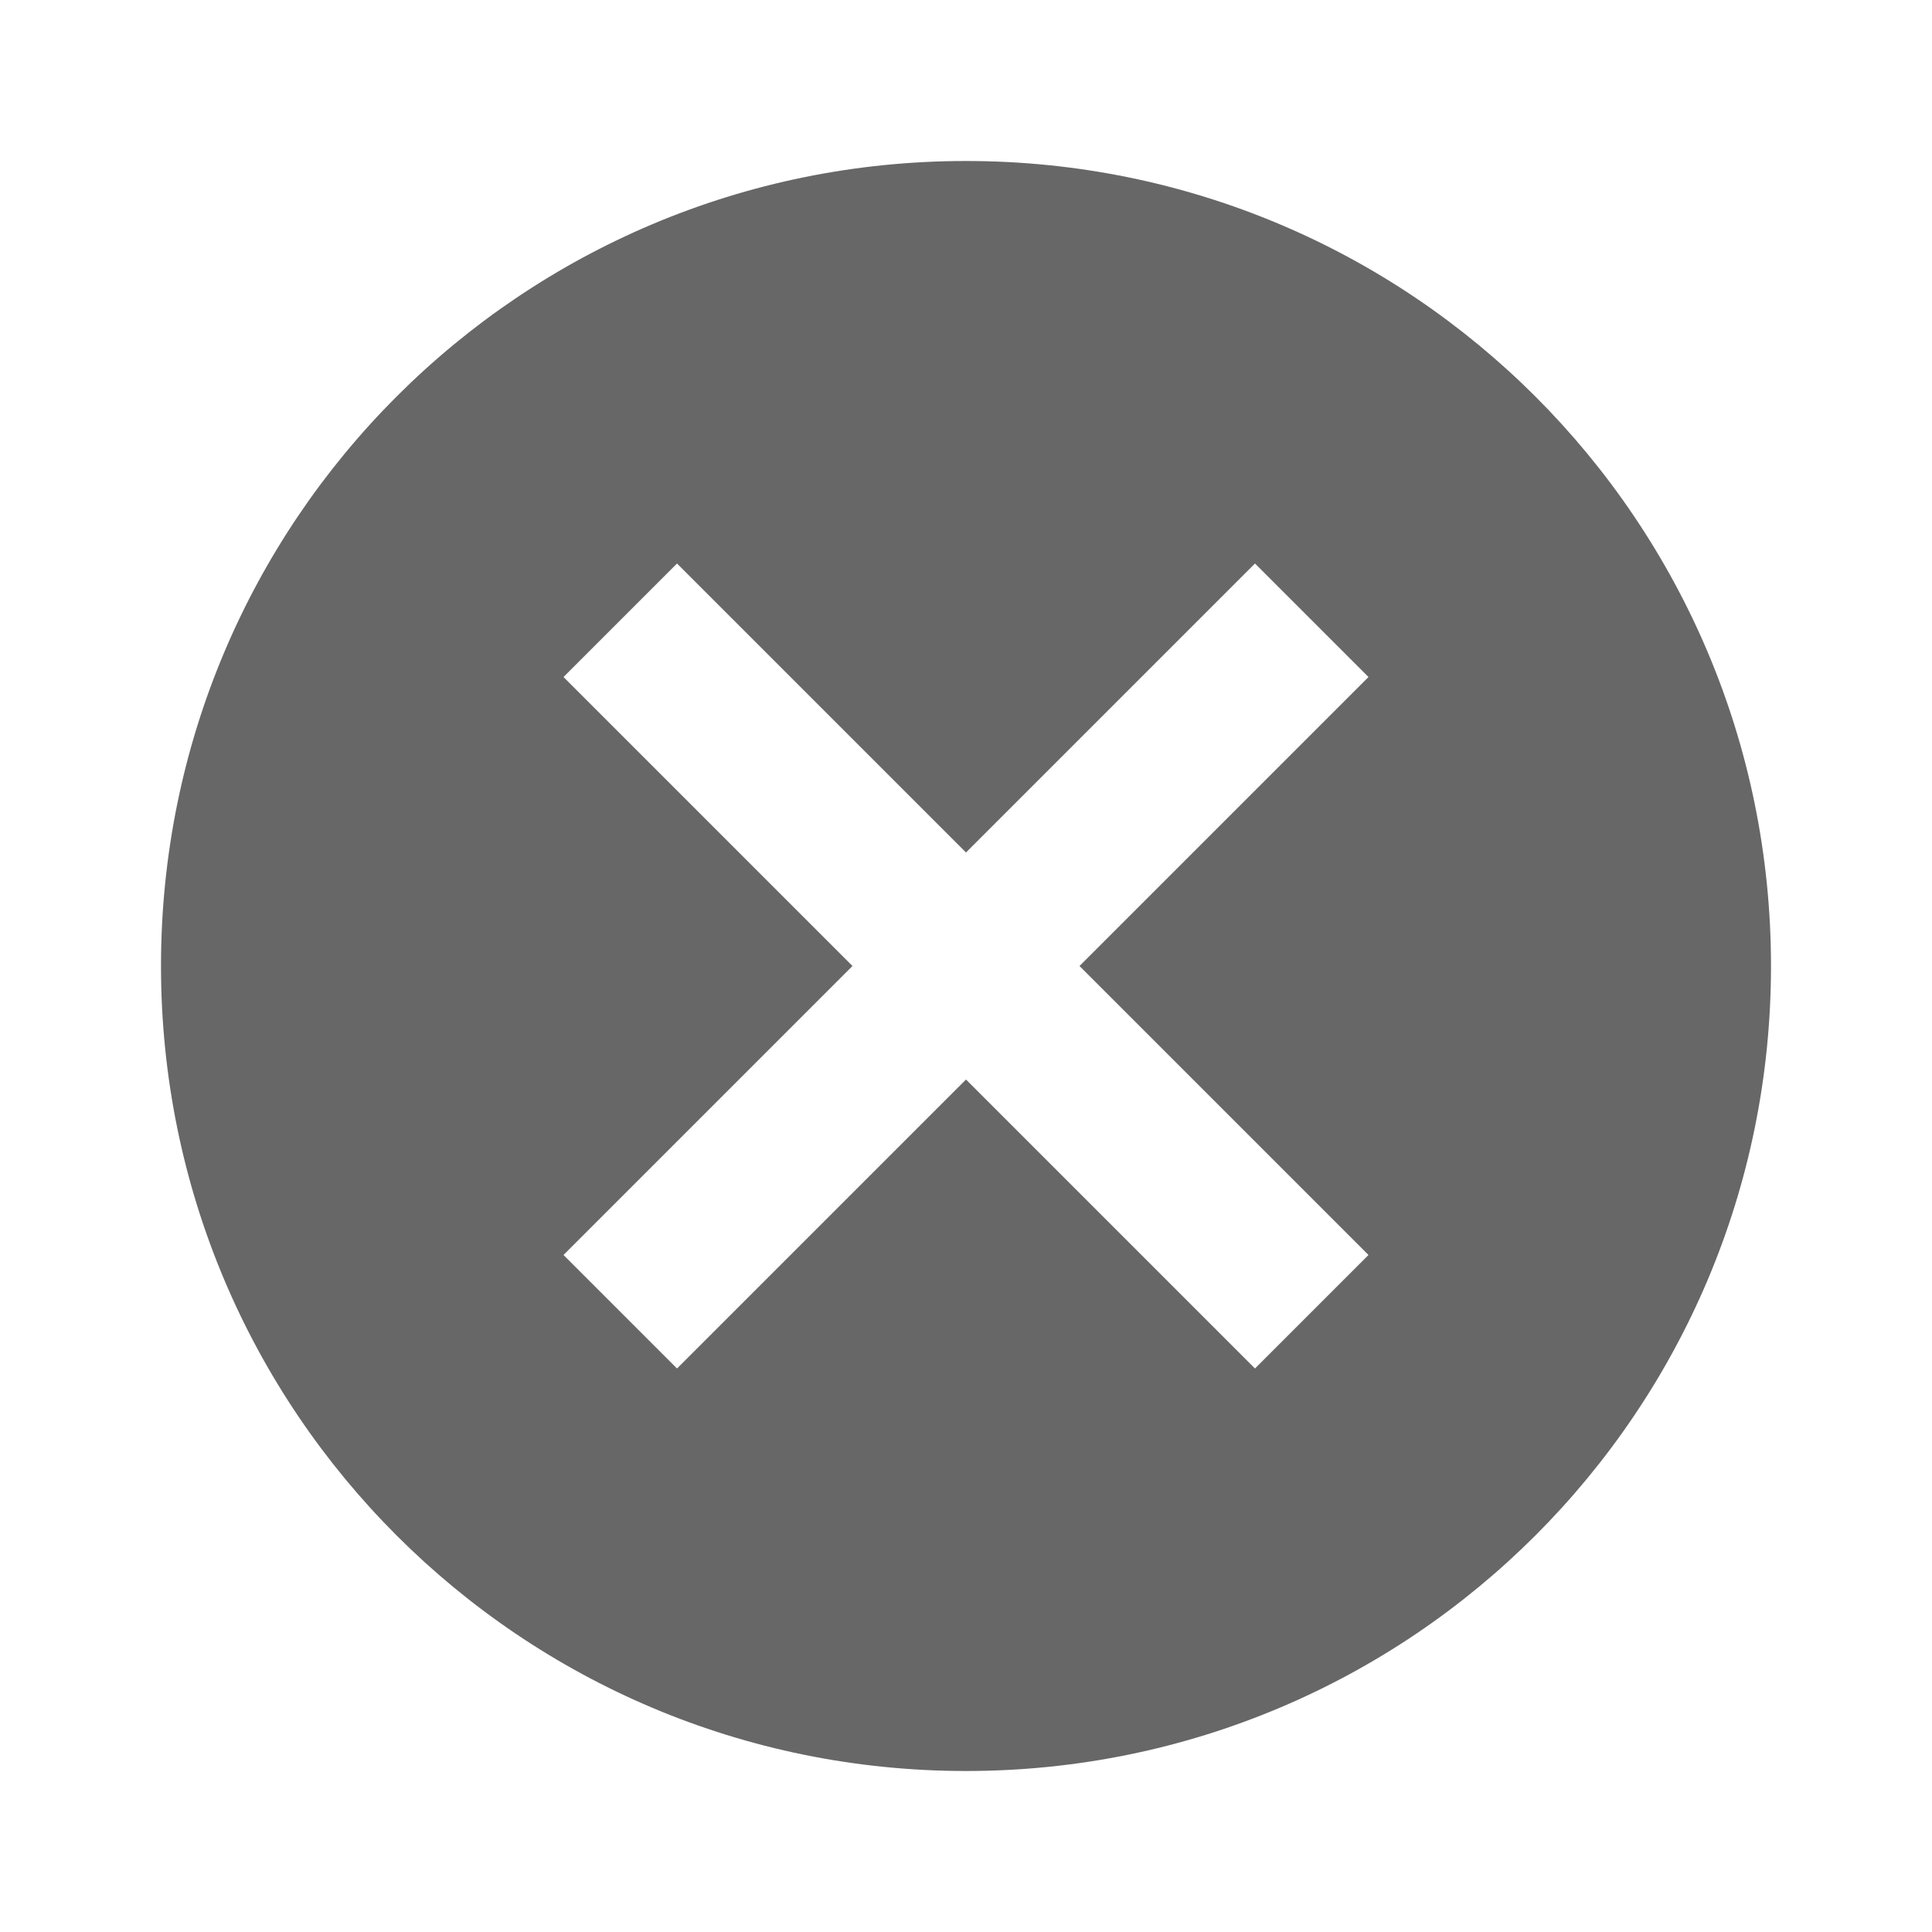
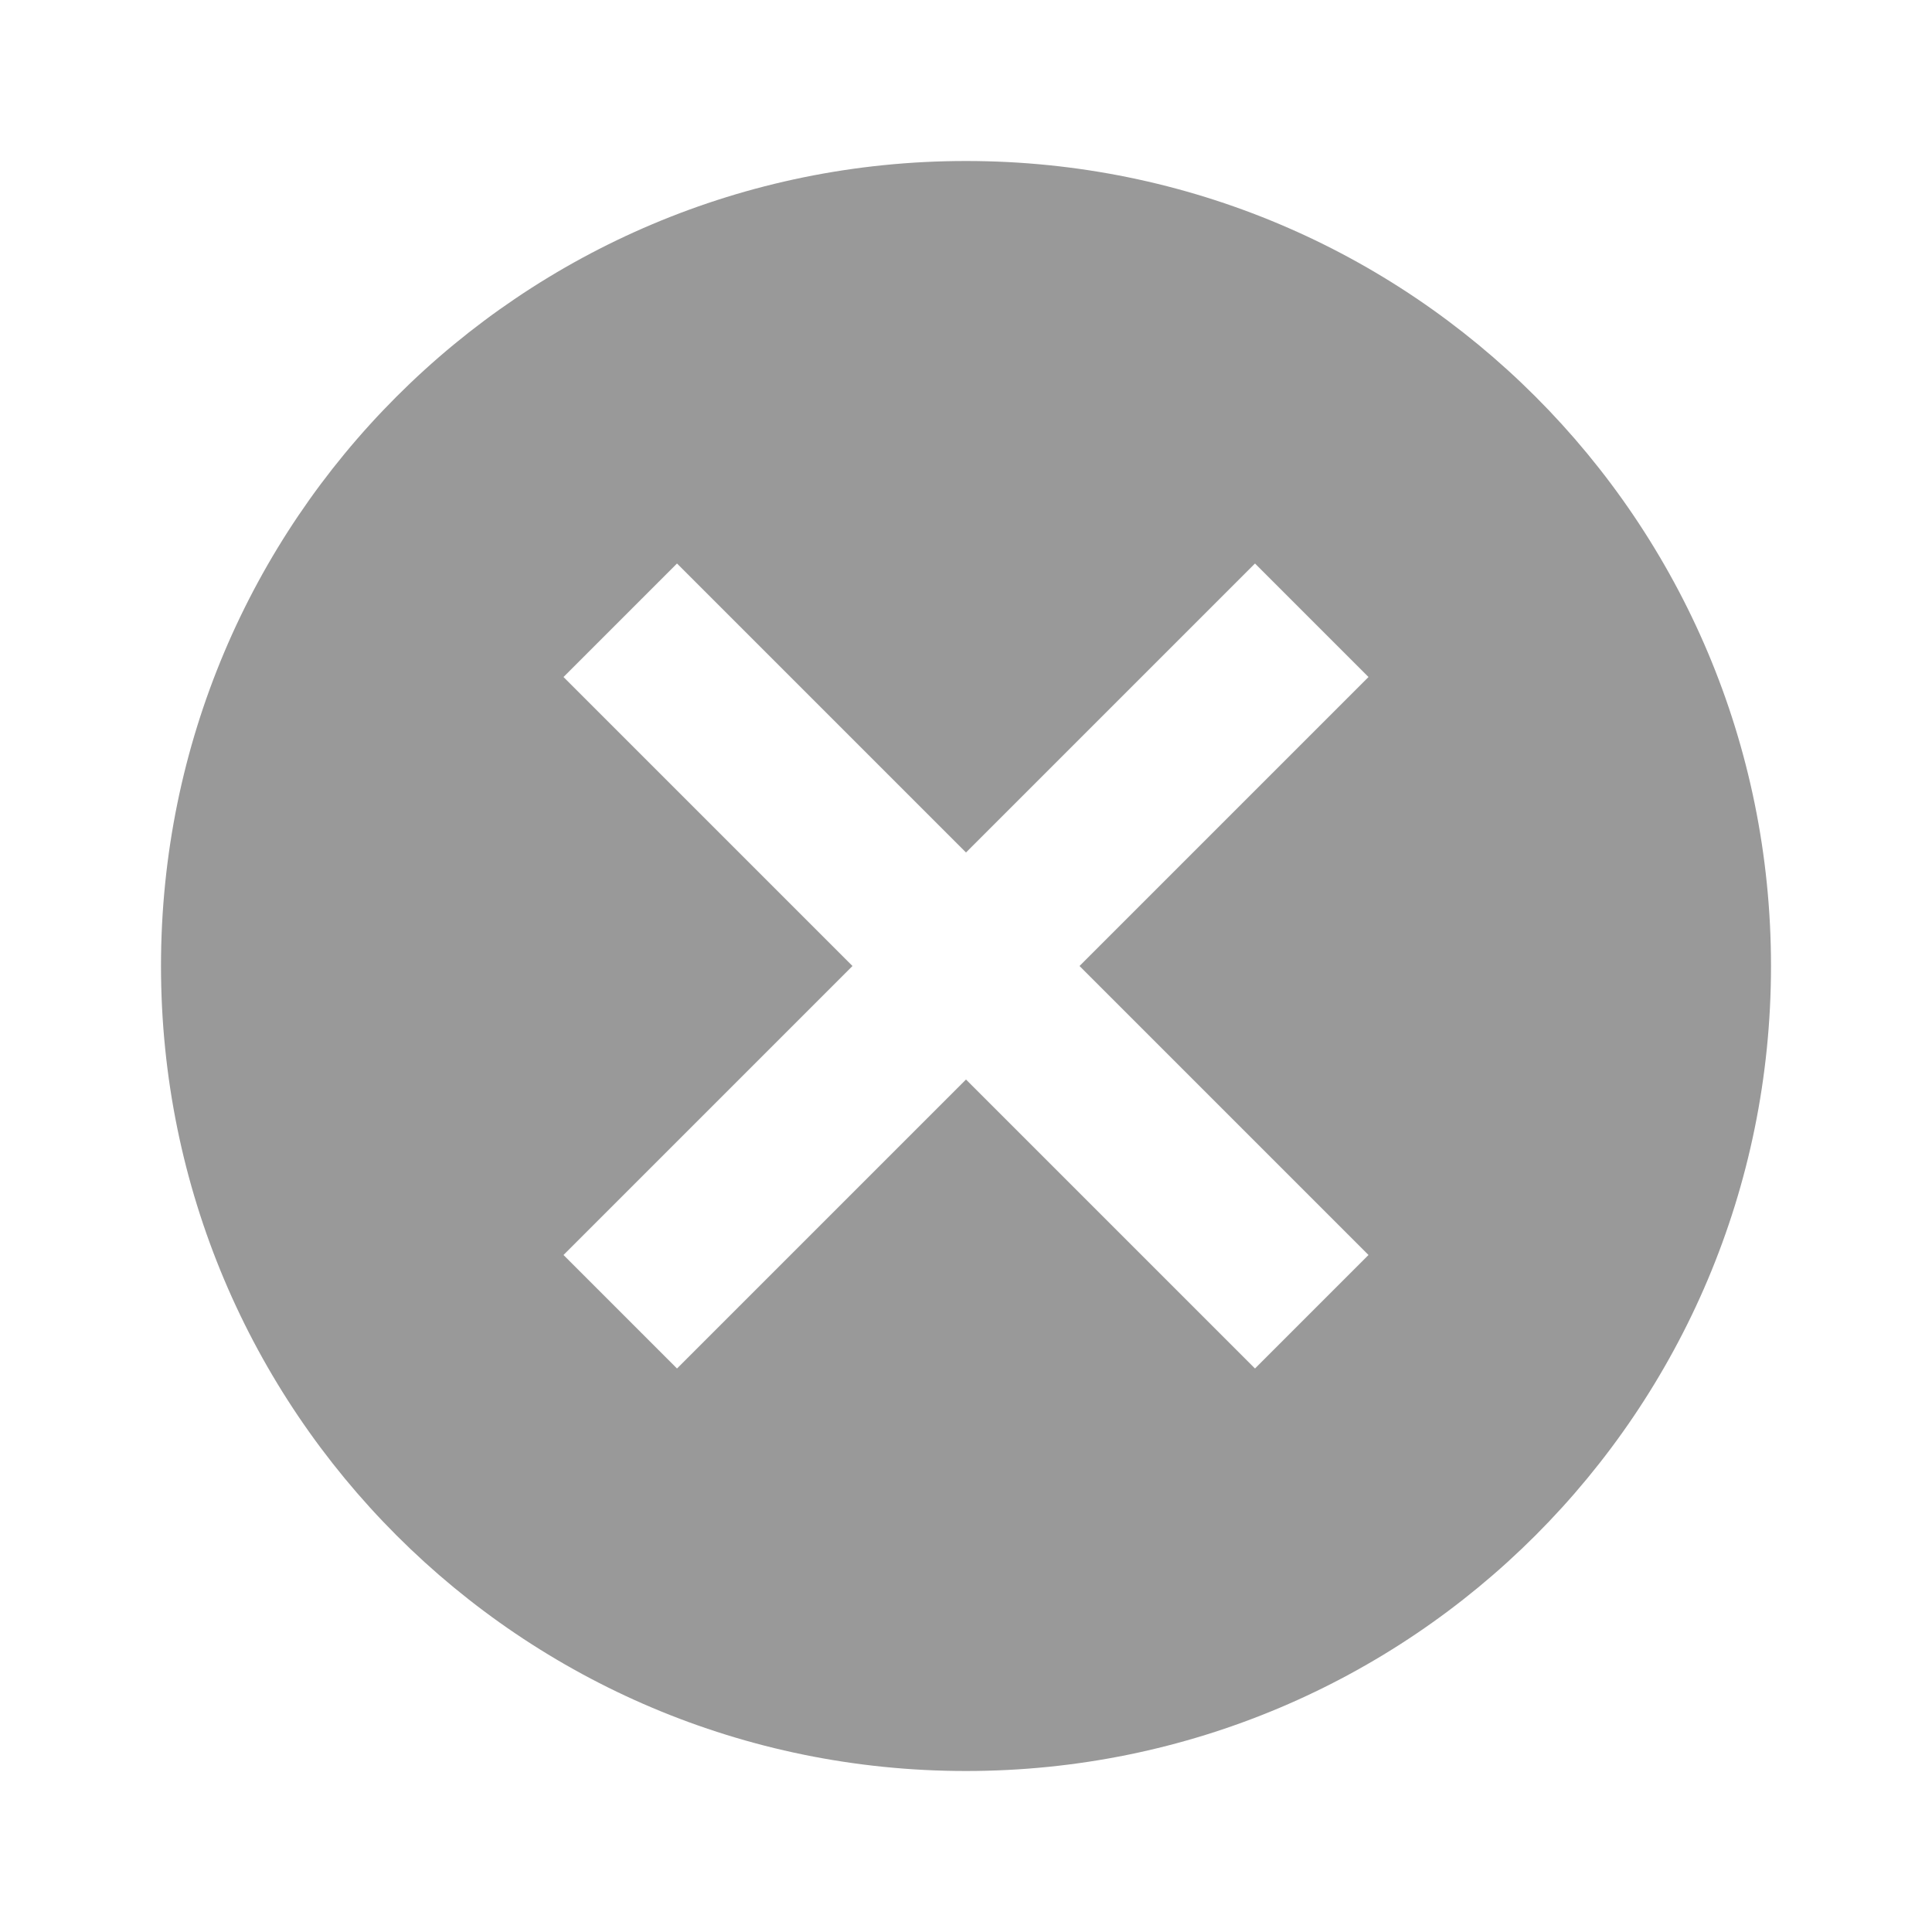
- <svg xmlns="http://www.w3.org/2000/svg" fill="#676767" viewBox="0 0 24 24">
+ <svg xmlns="http://www.w3.org/2000/svg" fill="#999999" viewBox="0 0 24 24">
  <path d="M12 2C6.47 2 2 6.47 2 12s4.47 10 10 10 10-4.47 10-10S17.53 2 12 2zm5 13.59L15.59 17 12 13.41 8.41 17 7 15.59 10.59 12 7 8.41 8.41 7 12 10.59 15.59 7 17 8.41 13.41 12 17 15.59z" />
</svg>
